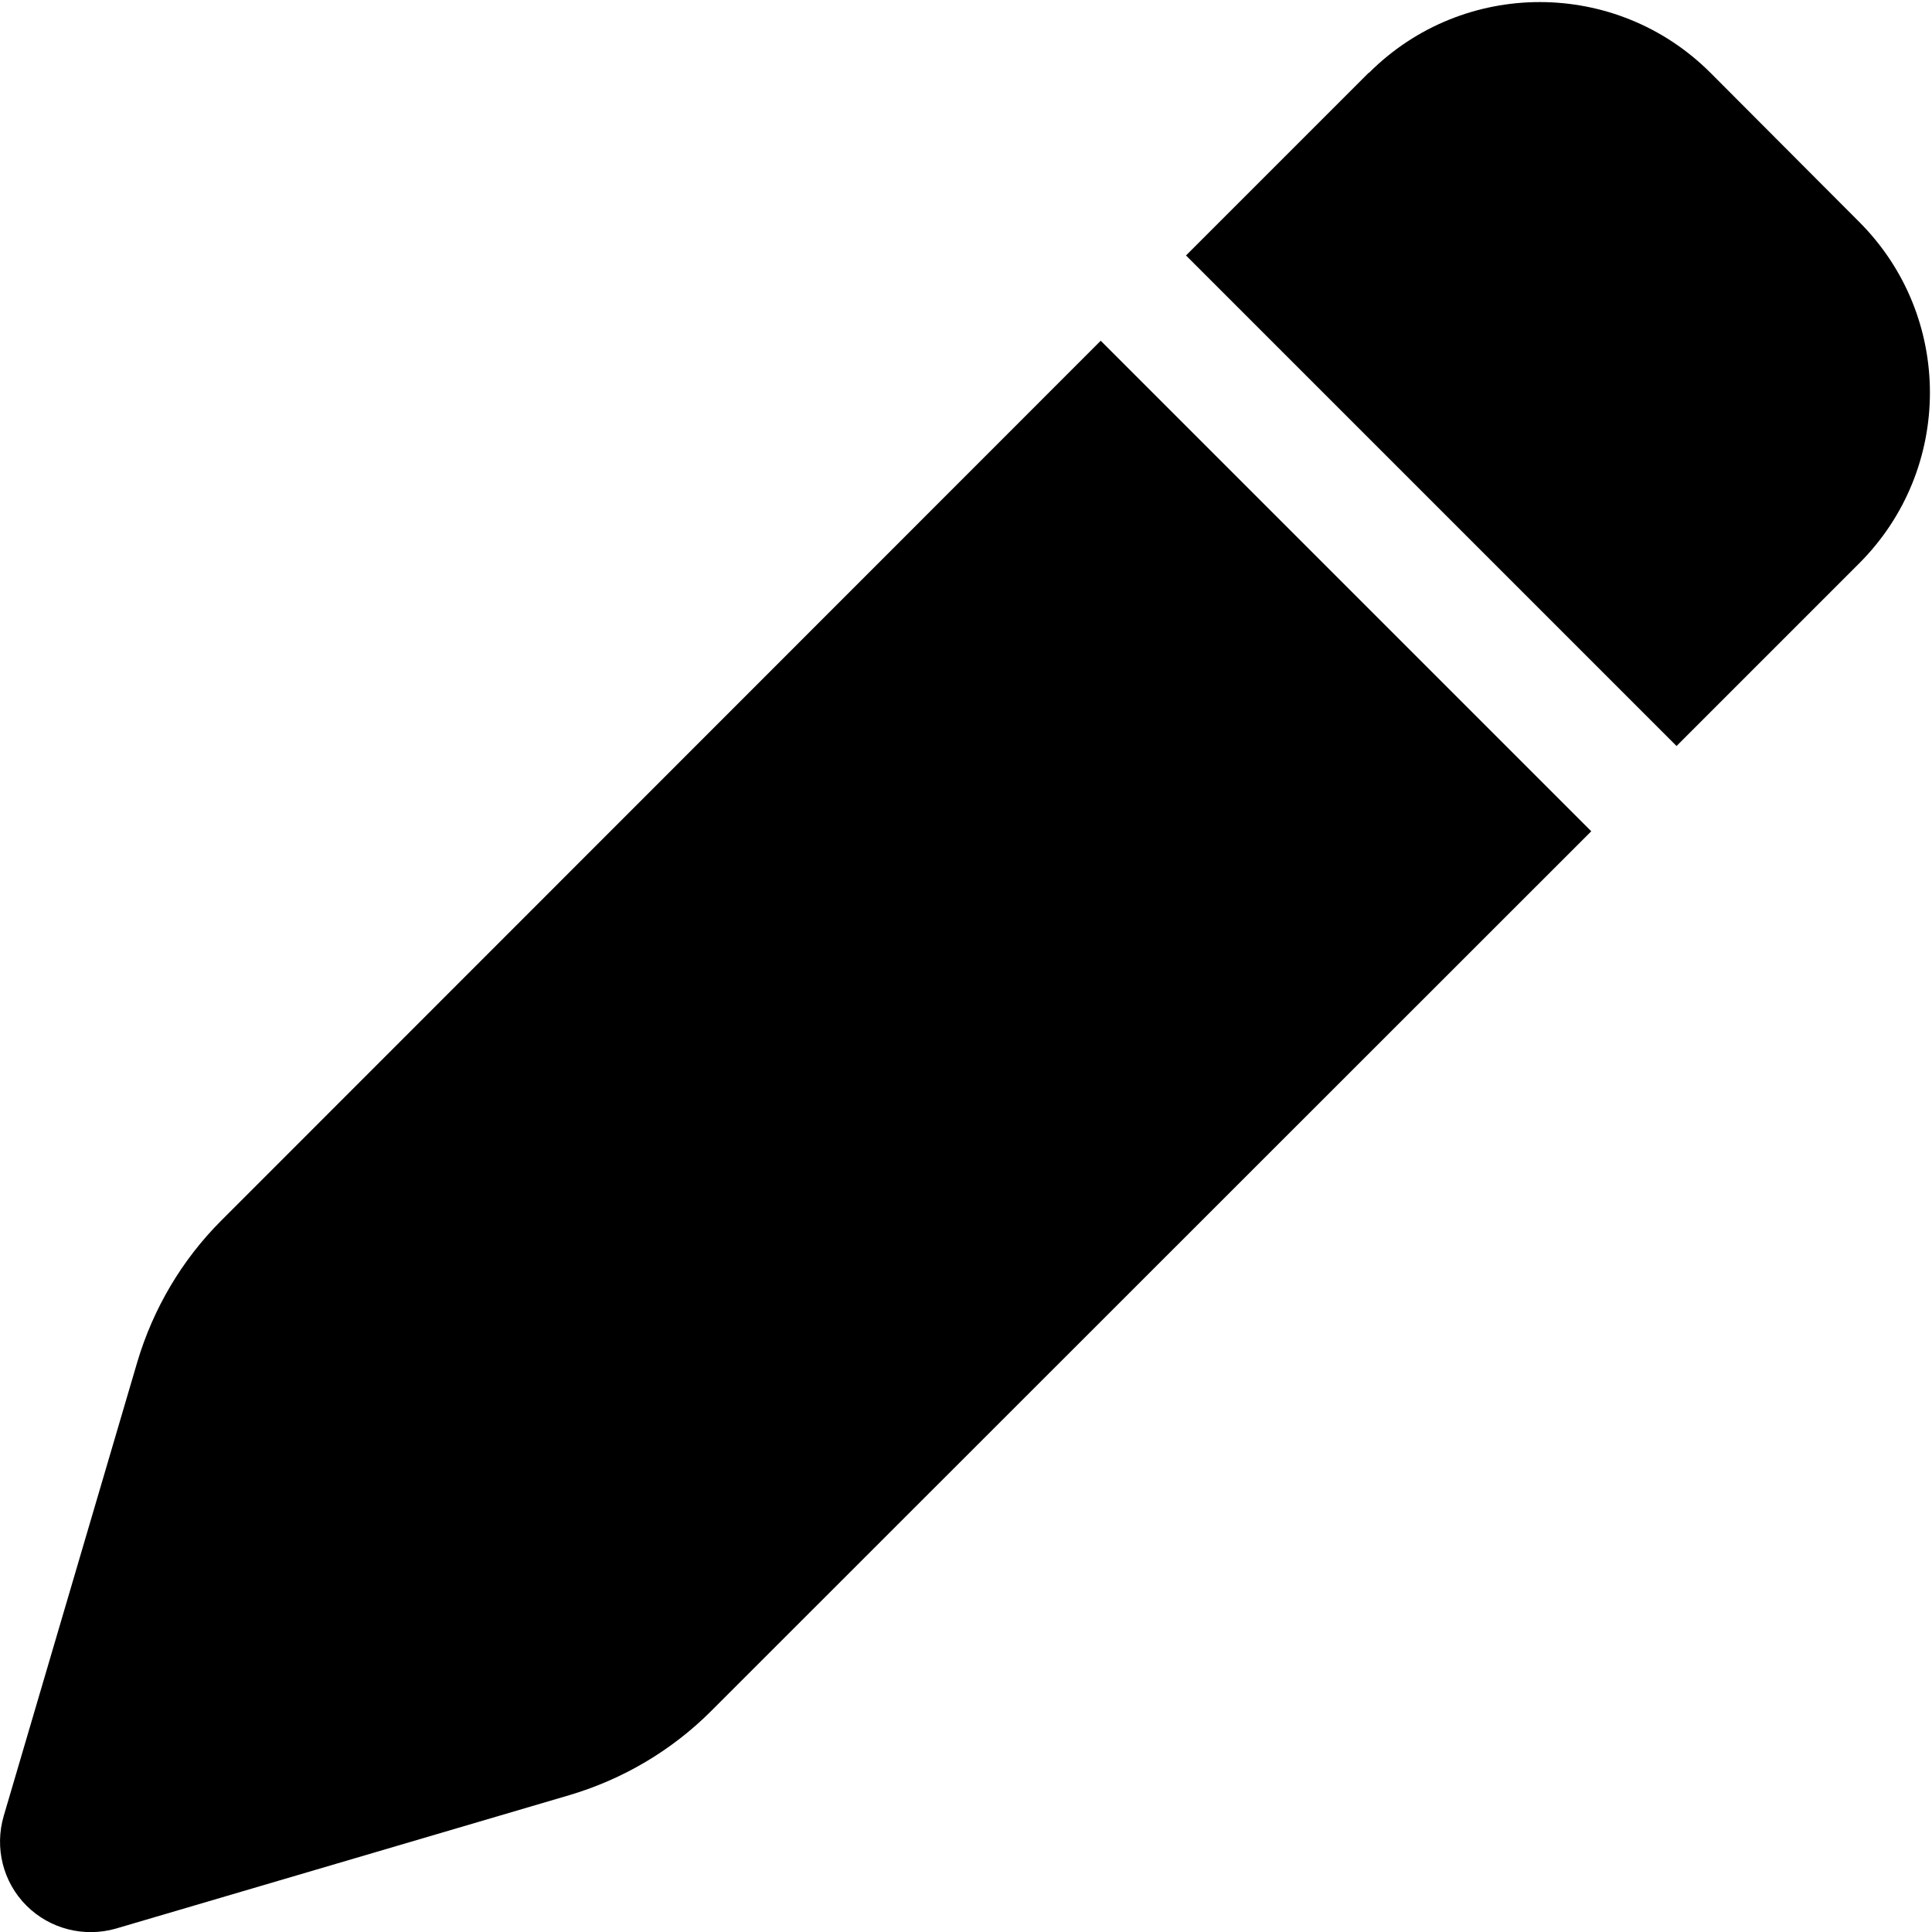
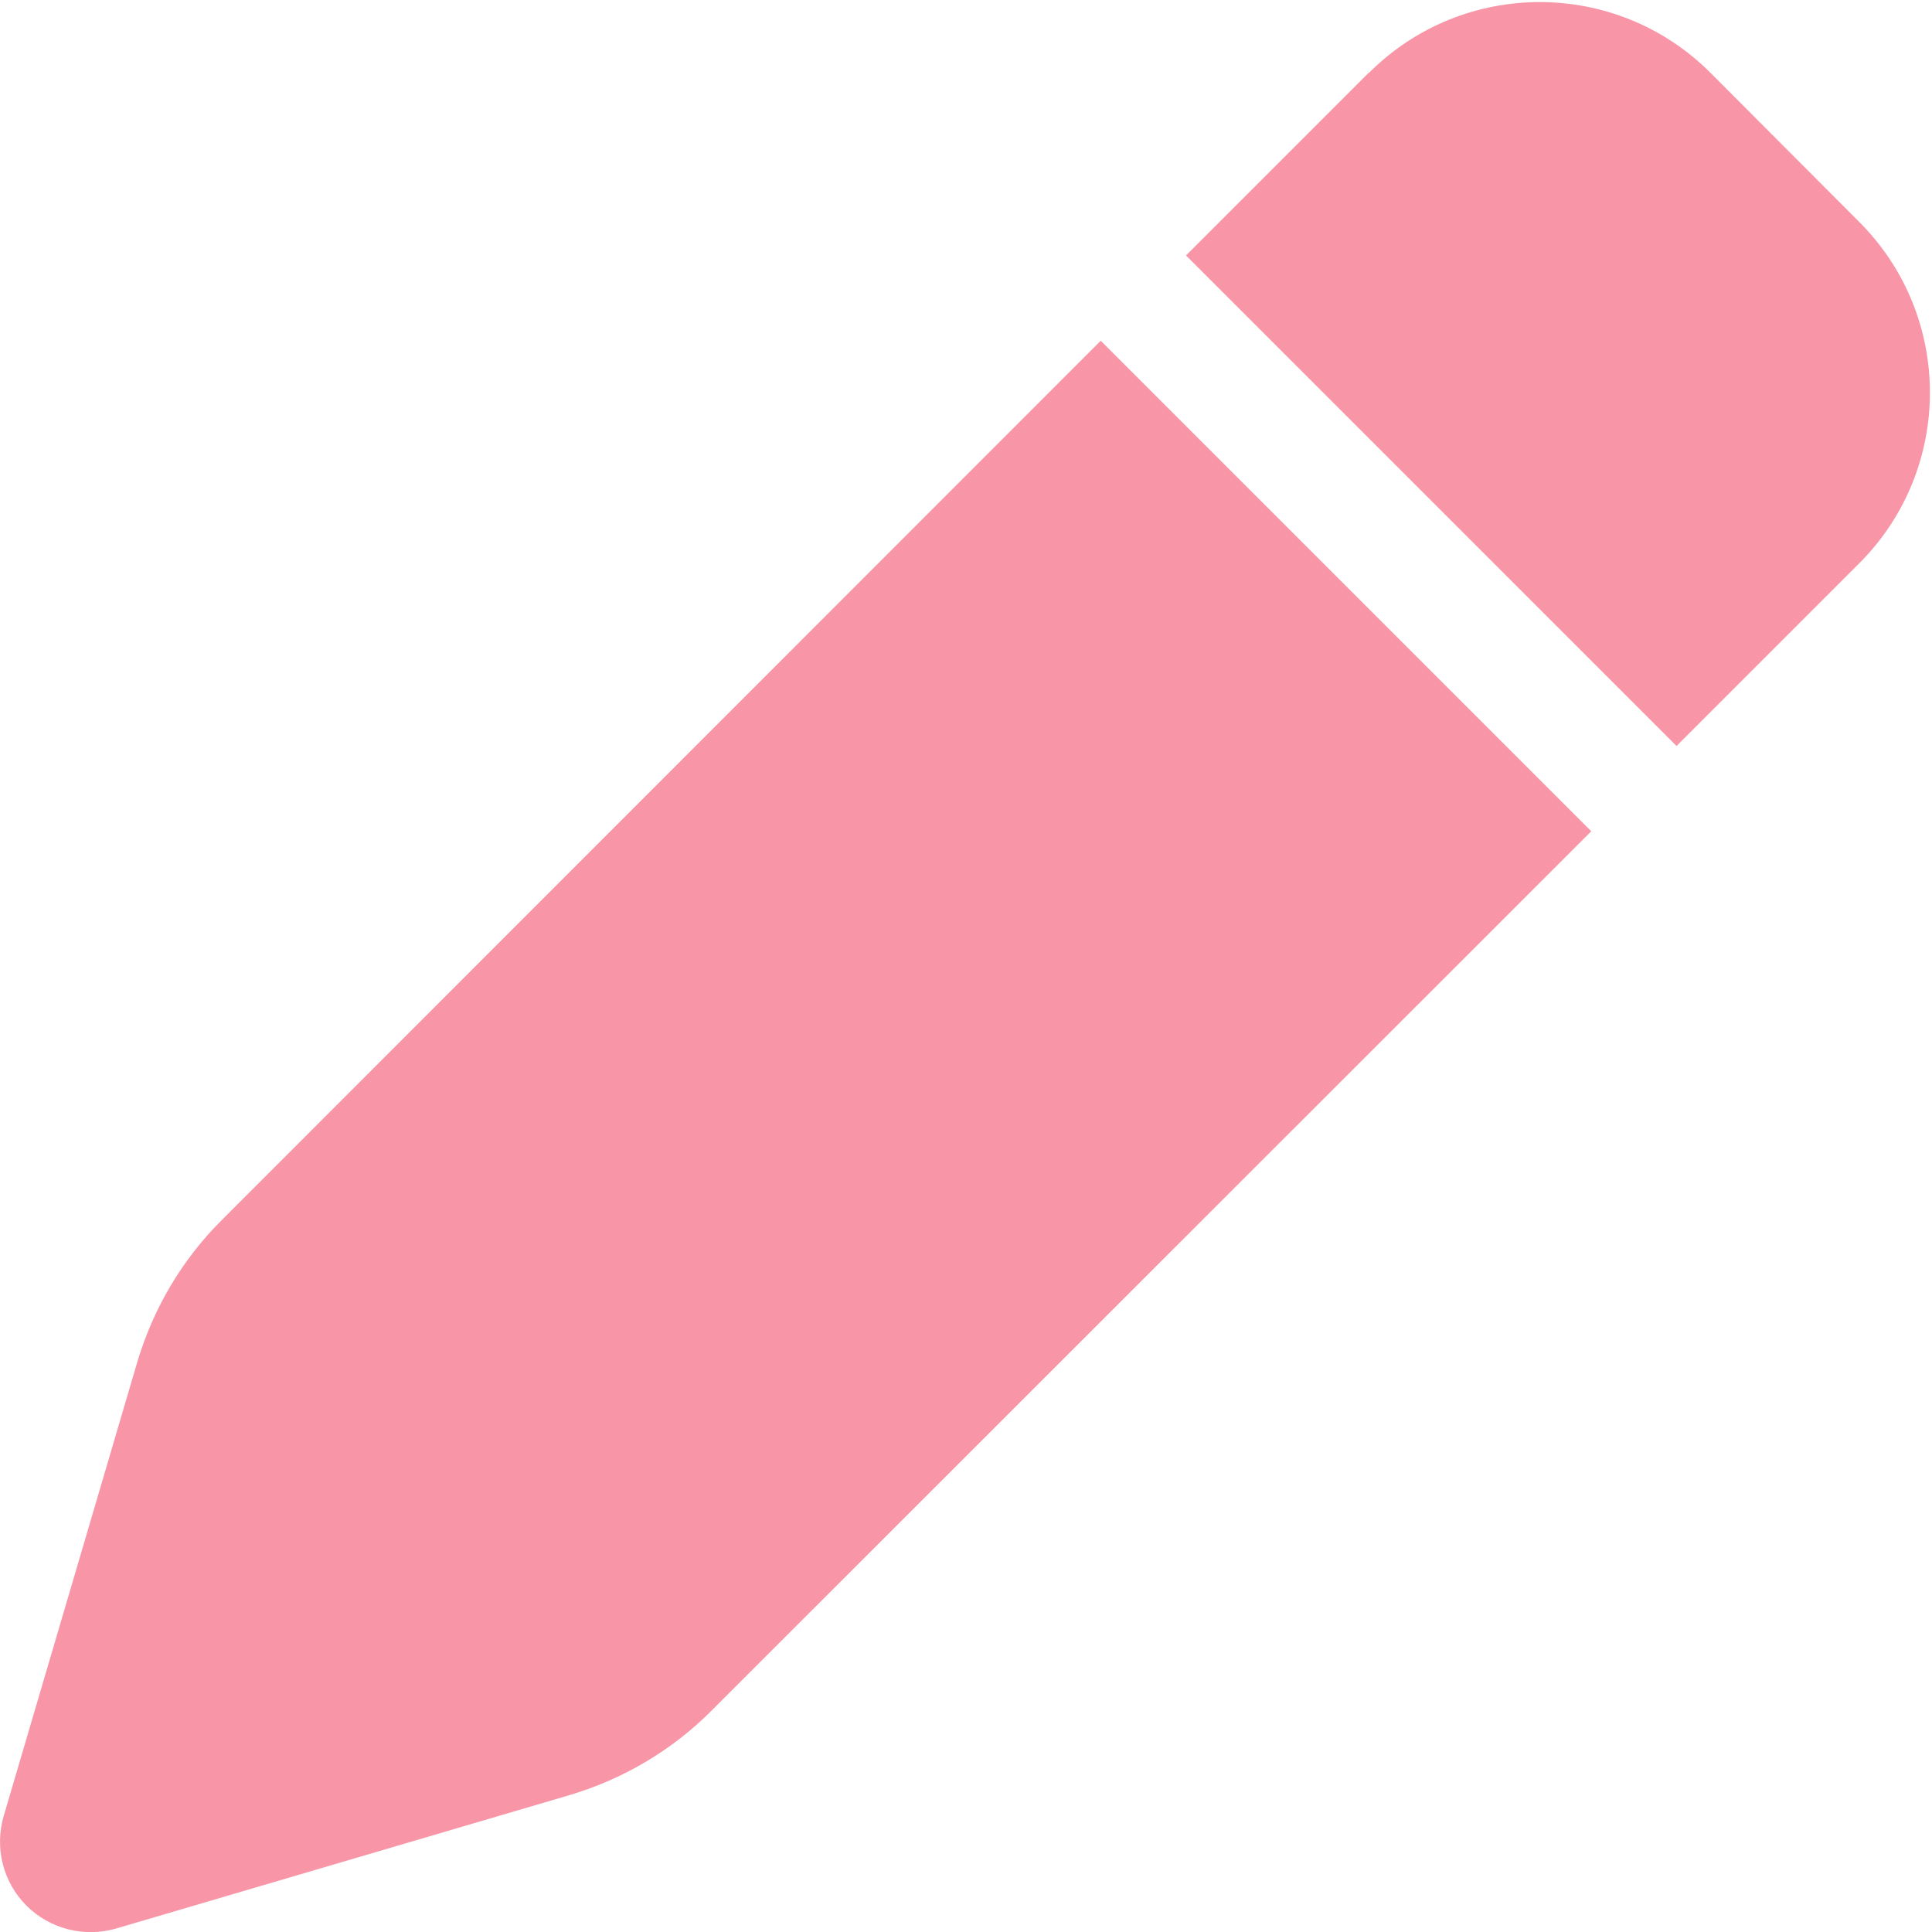
- <svg xmlns="http://www.w3.org/2000/svg" viewBox="0 0 512 512">
+ <svg xmlns="http://www.w3.org/2000/svg" viewBox="0 0 512 512" fill="rgb(248, 150, 167)">
  <path d="M362.7 19.3L314.3 67.7 444.3 197.7l48.4-48.4c25-25 25-65.5 0-90.5L453.3 19.3c-25-25-65.5-25-90.5 0zm-71 71L58.6 323.5c-10.4 10.4-18 23.3-22.2 37.4L1 481.2C-1.5 489.7 .8 498.8 7 505s15.3 8.5 23.7 6.1l120.3-35.4c14.1-4.2 27-11.8 37.4-22.2L421.7 220.3 291.7 90.3z" />
</svg>
